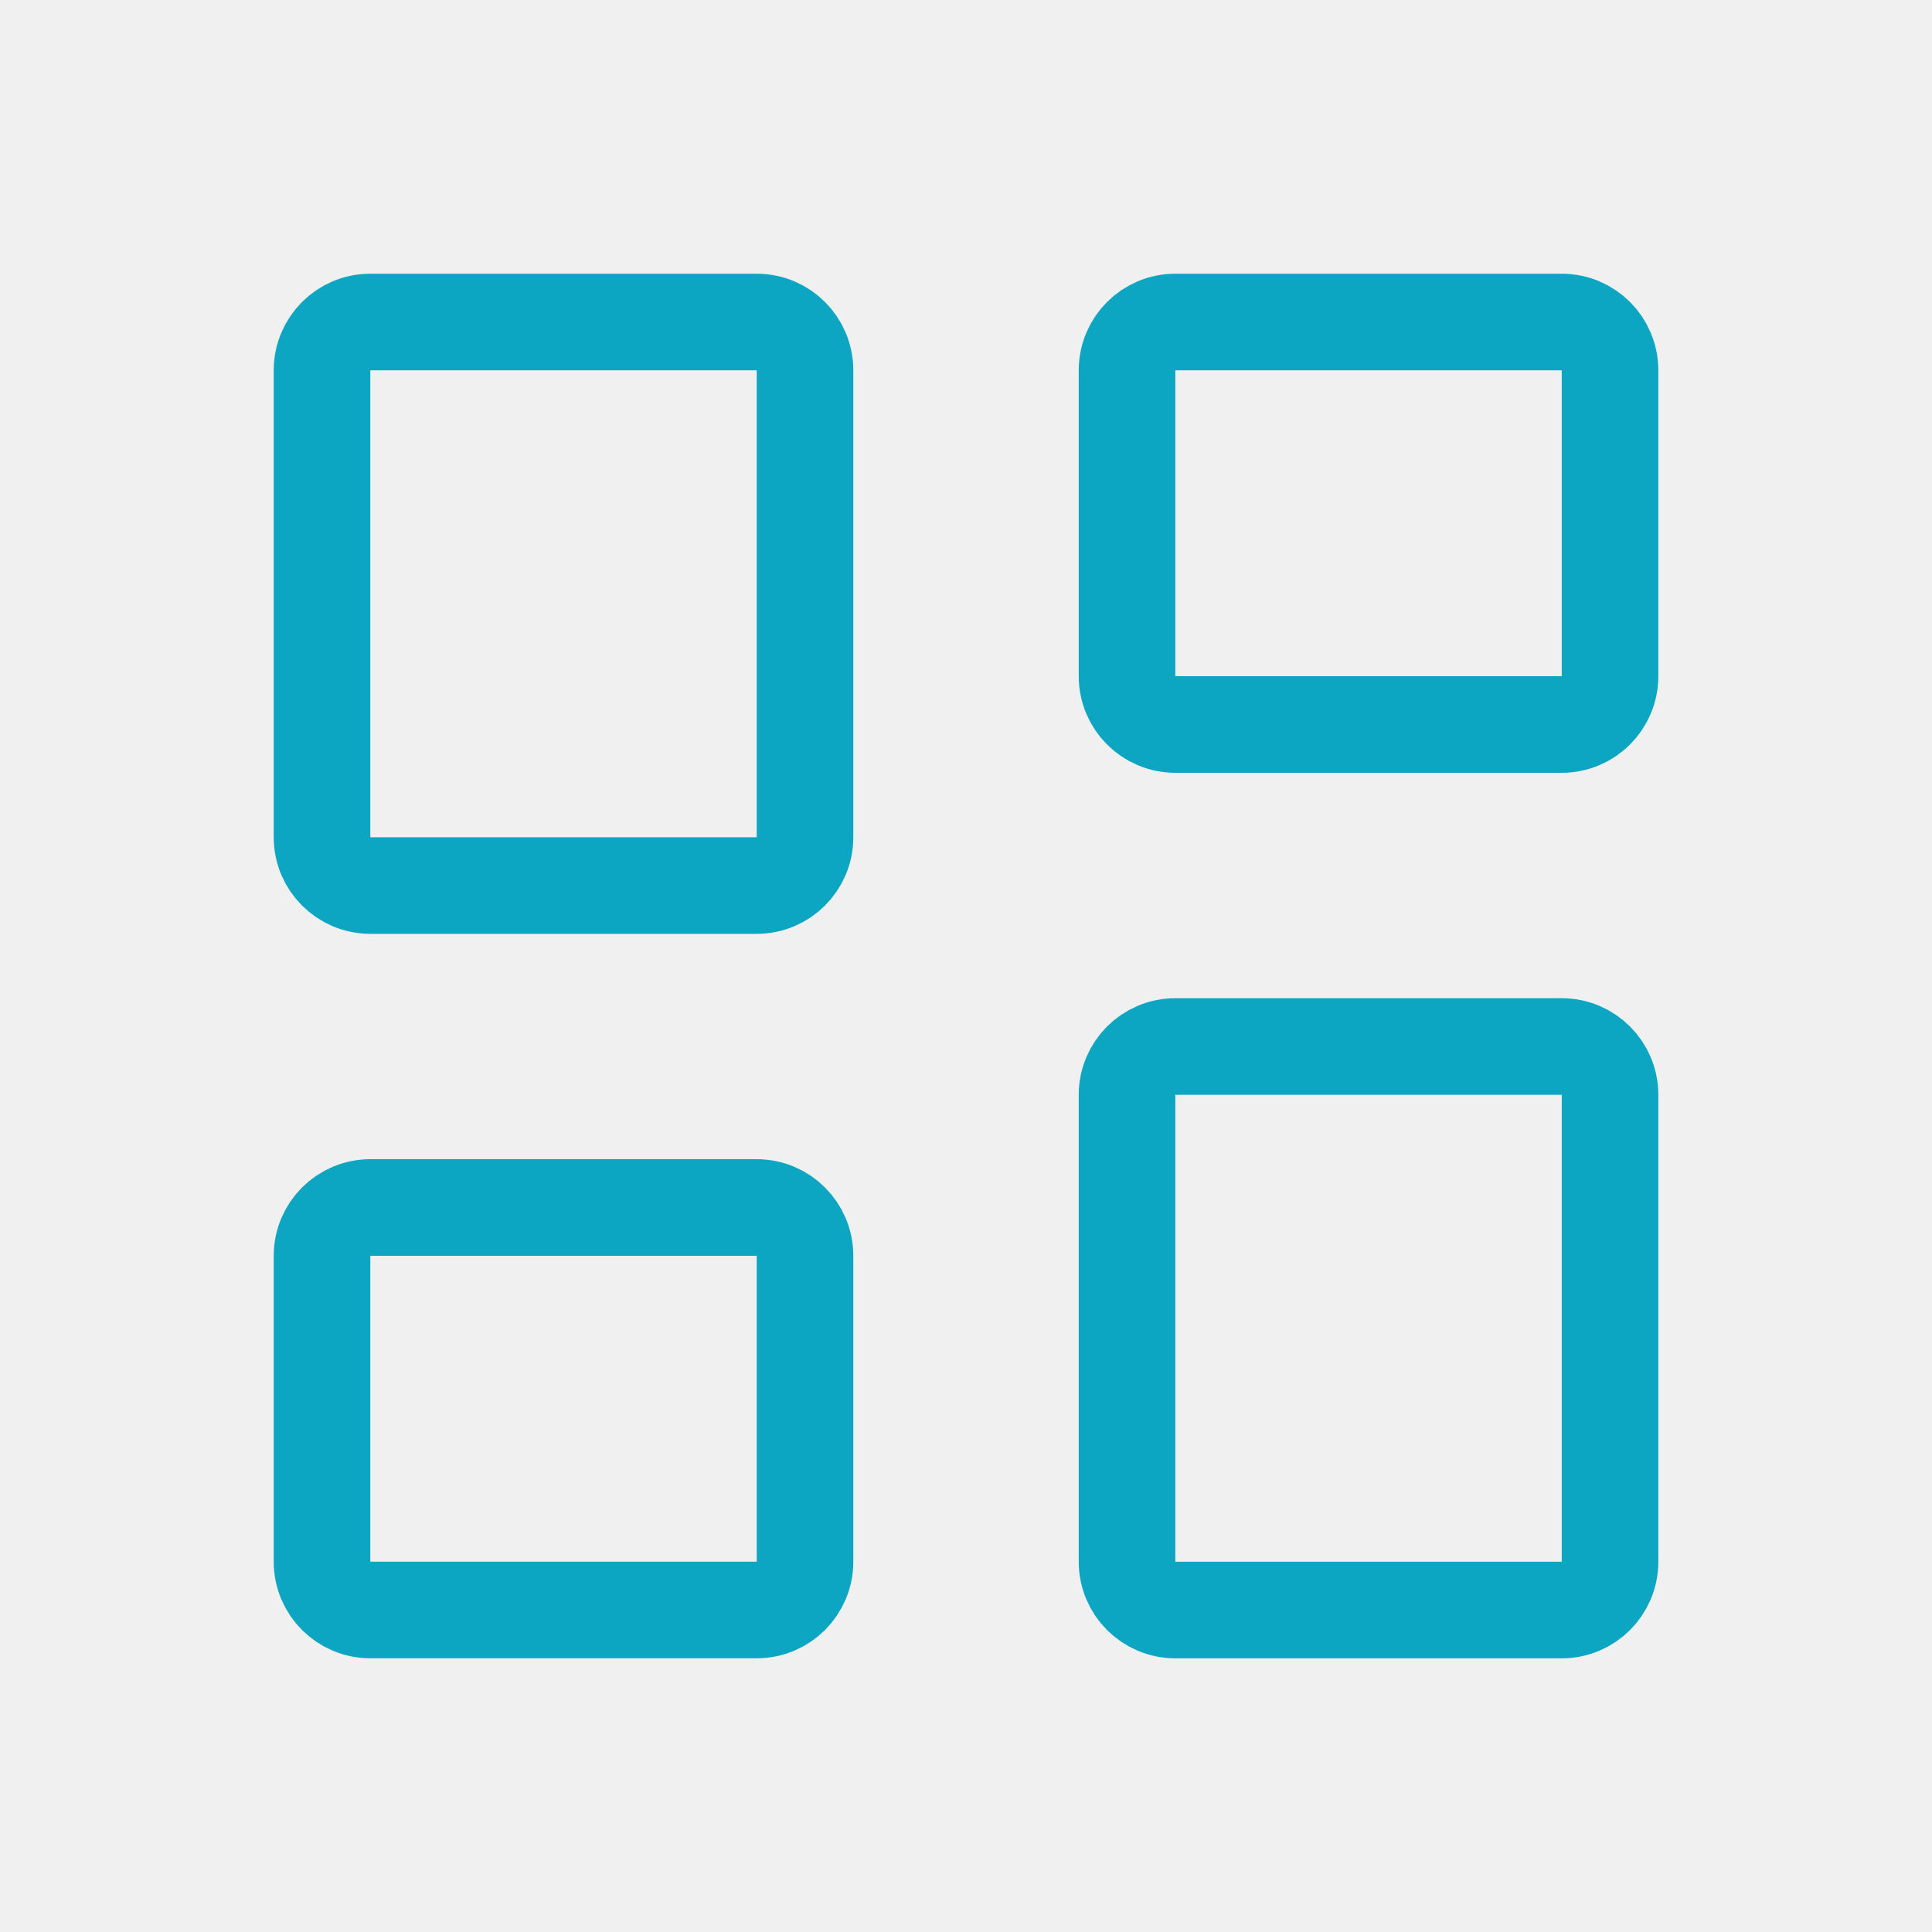
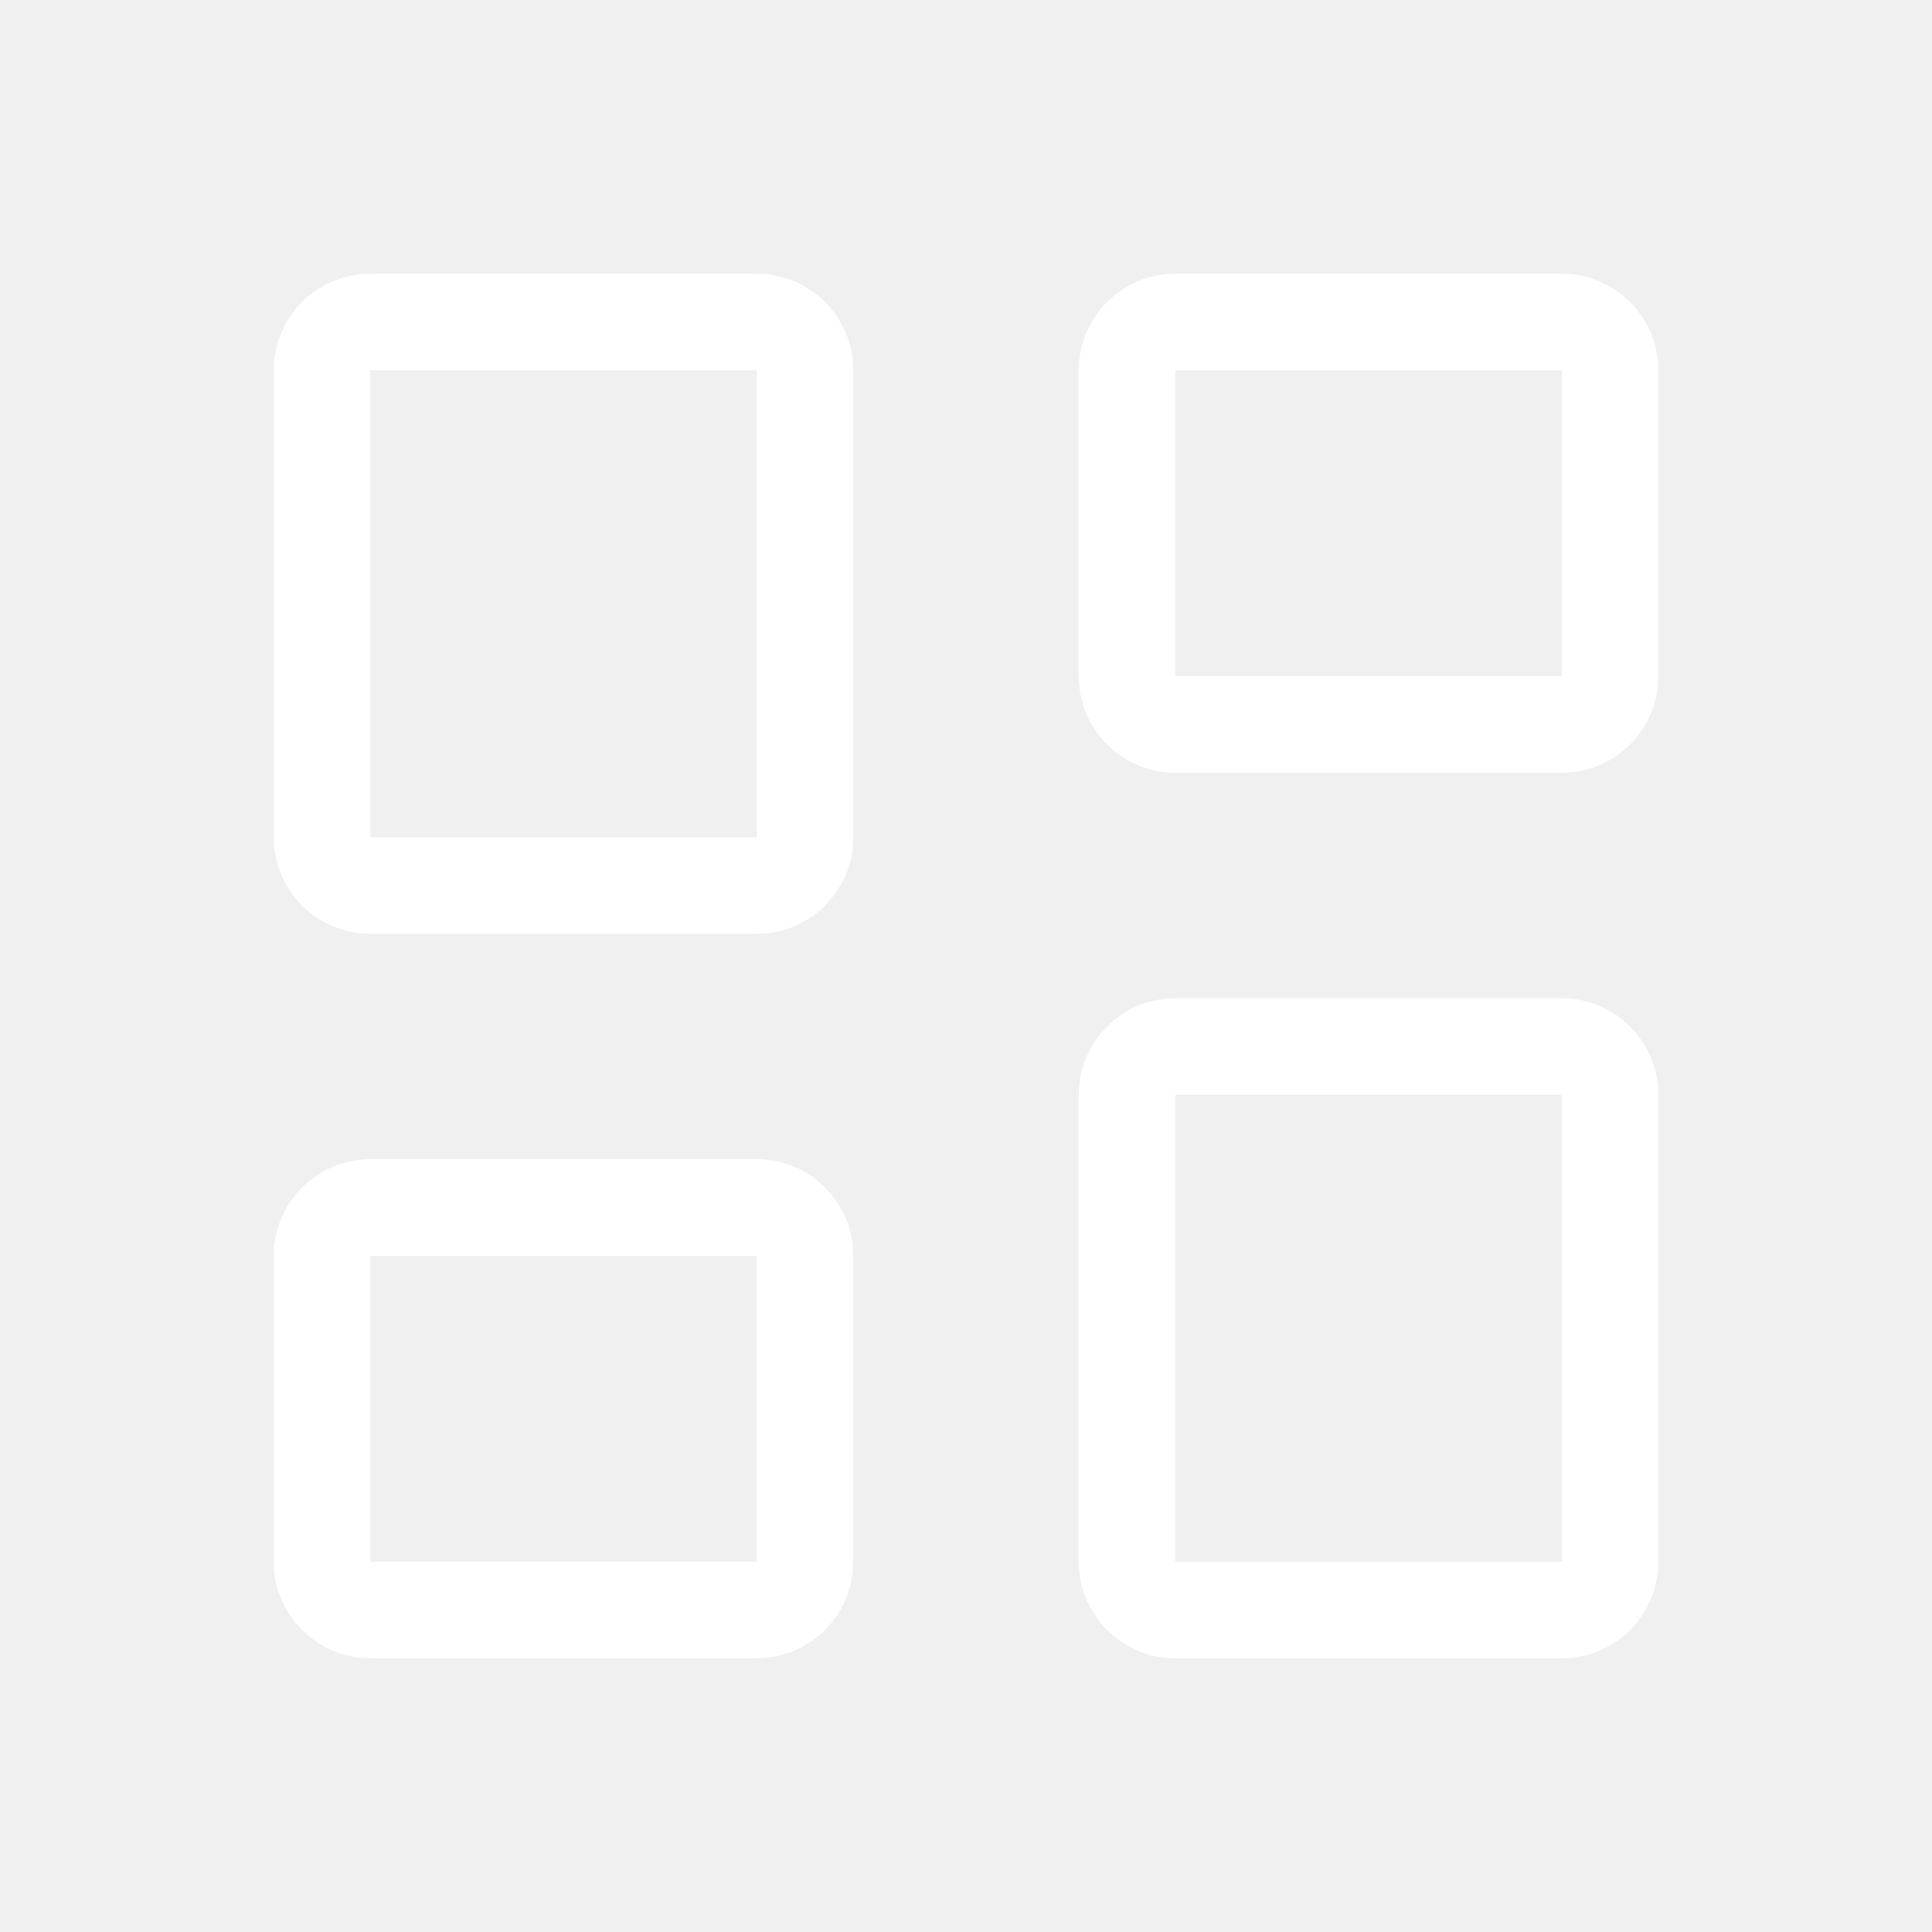
<svg xmlns="http://www.w3.org/2000/svg" width="40" height="40" viewBox="0 0 40 40" fill="none">
-   <rect x="6.667" y="6.667" width="10" height="11.667" rx="1" stroke="#0DA6C2" stroke-width="2" stroke-linejoin="round" />
-   <rect x="6.667" y="25" width="10" height="8.333" rx="1" stroke="#0DA6C2" stroke-width="2" stroke-linejoin="round" />
-   <rect x="23.334" y="6.667" width="10" height="8.333" rx="1" stroke="#0DA6C2" stroke-width="2" stroke-linejoin="round" />
-   <rect x="23.334" y="21.667" width="10" height="11.667" rx="1" stroke="#0DA6C2" stroke-width="2" stroke-linejoin="round" />
+   <rect x="6.667" y="6.667" width="10" height="11.667" rx="1" stroke="#FFFFFF" stroke-width="2" stroke-linejoin="round" />
+   <rect x="6.667" y="25" width="10" height="8.333" rx="1" stroke="#FFFFFF" stroke-width="2" stroke-linejoin="round" />
+   <rect x="23.334" y="6.667" width="10" height="8.333" rx="1" stroke="#FFFFFF" stroke-width="2" stroke-linejoin="round" />
+   <rect x="23.334" y="21.667" width="10" height="11.667" rx="1" stroke="#FFFFFF" stroke-width="2" stroke-linejoin="round" />
</svg>
